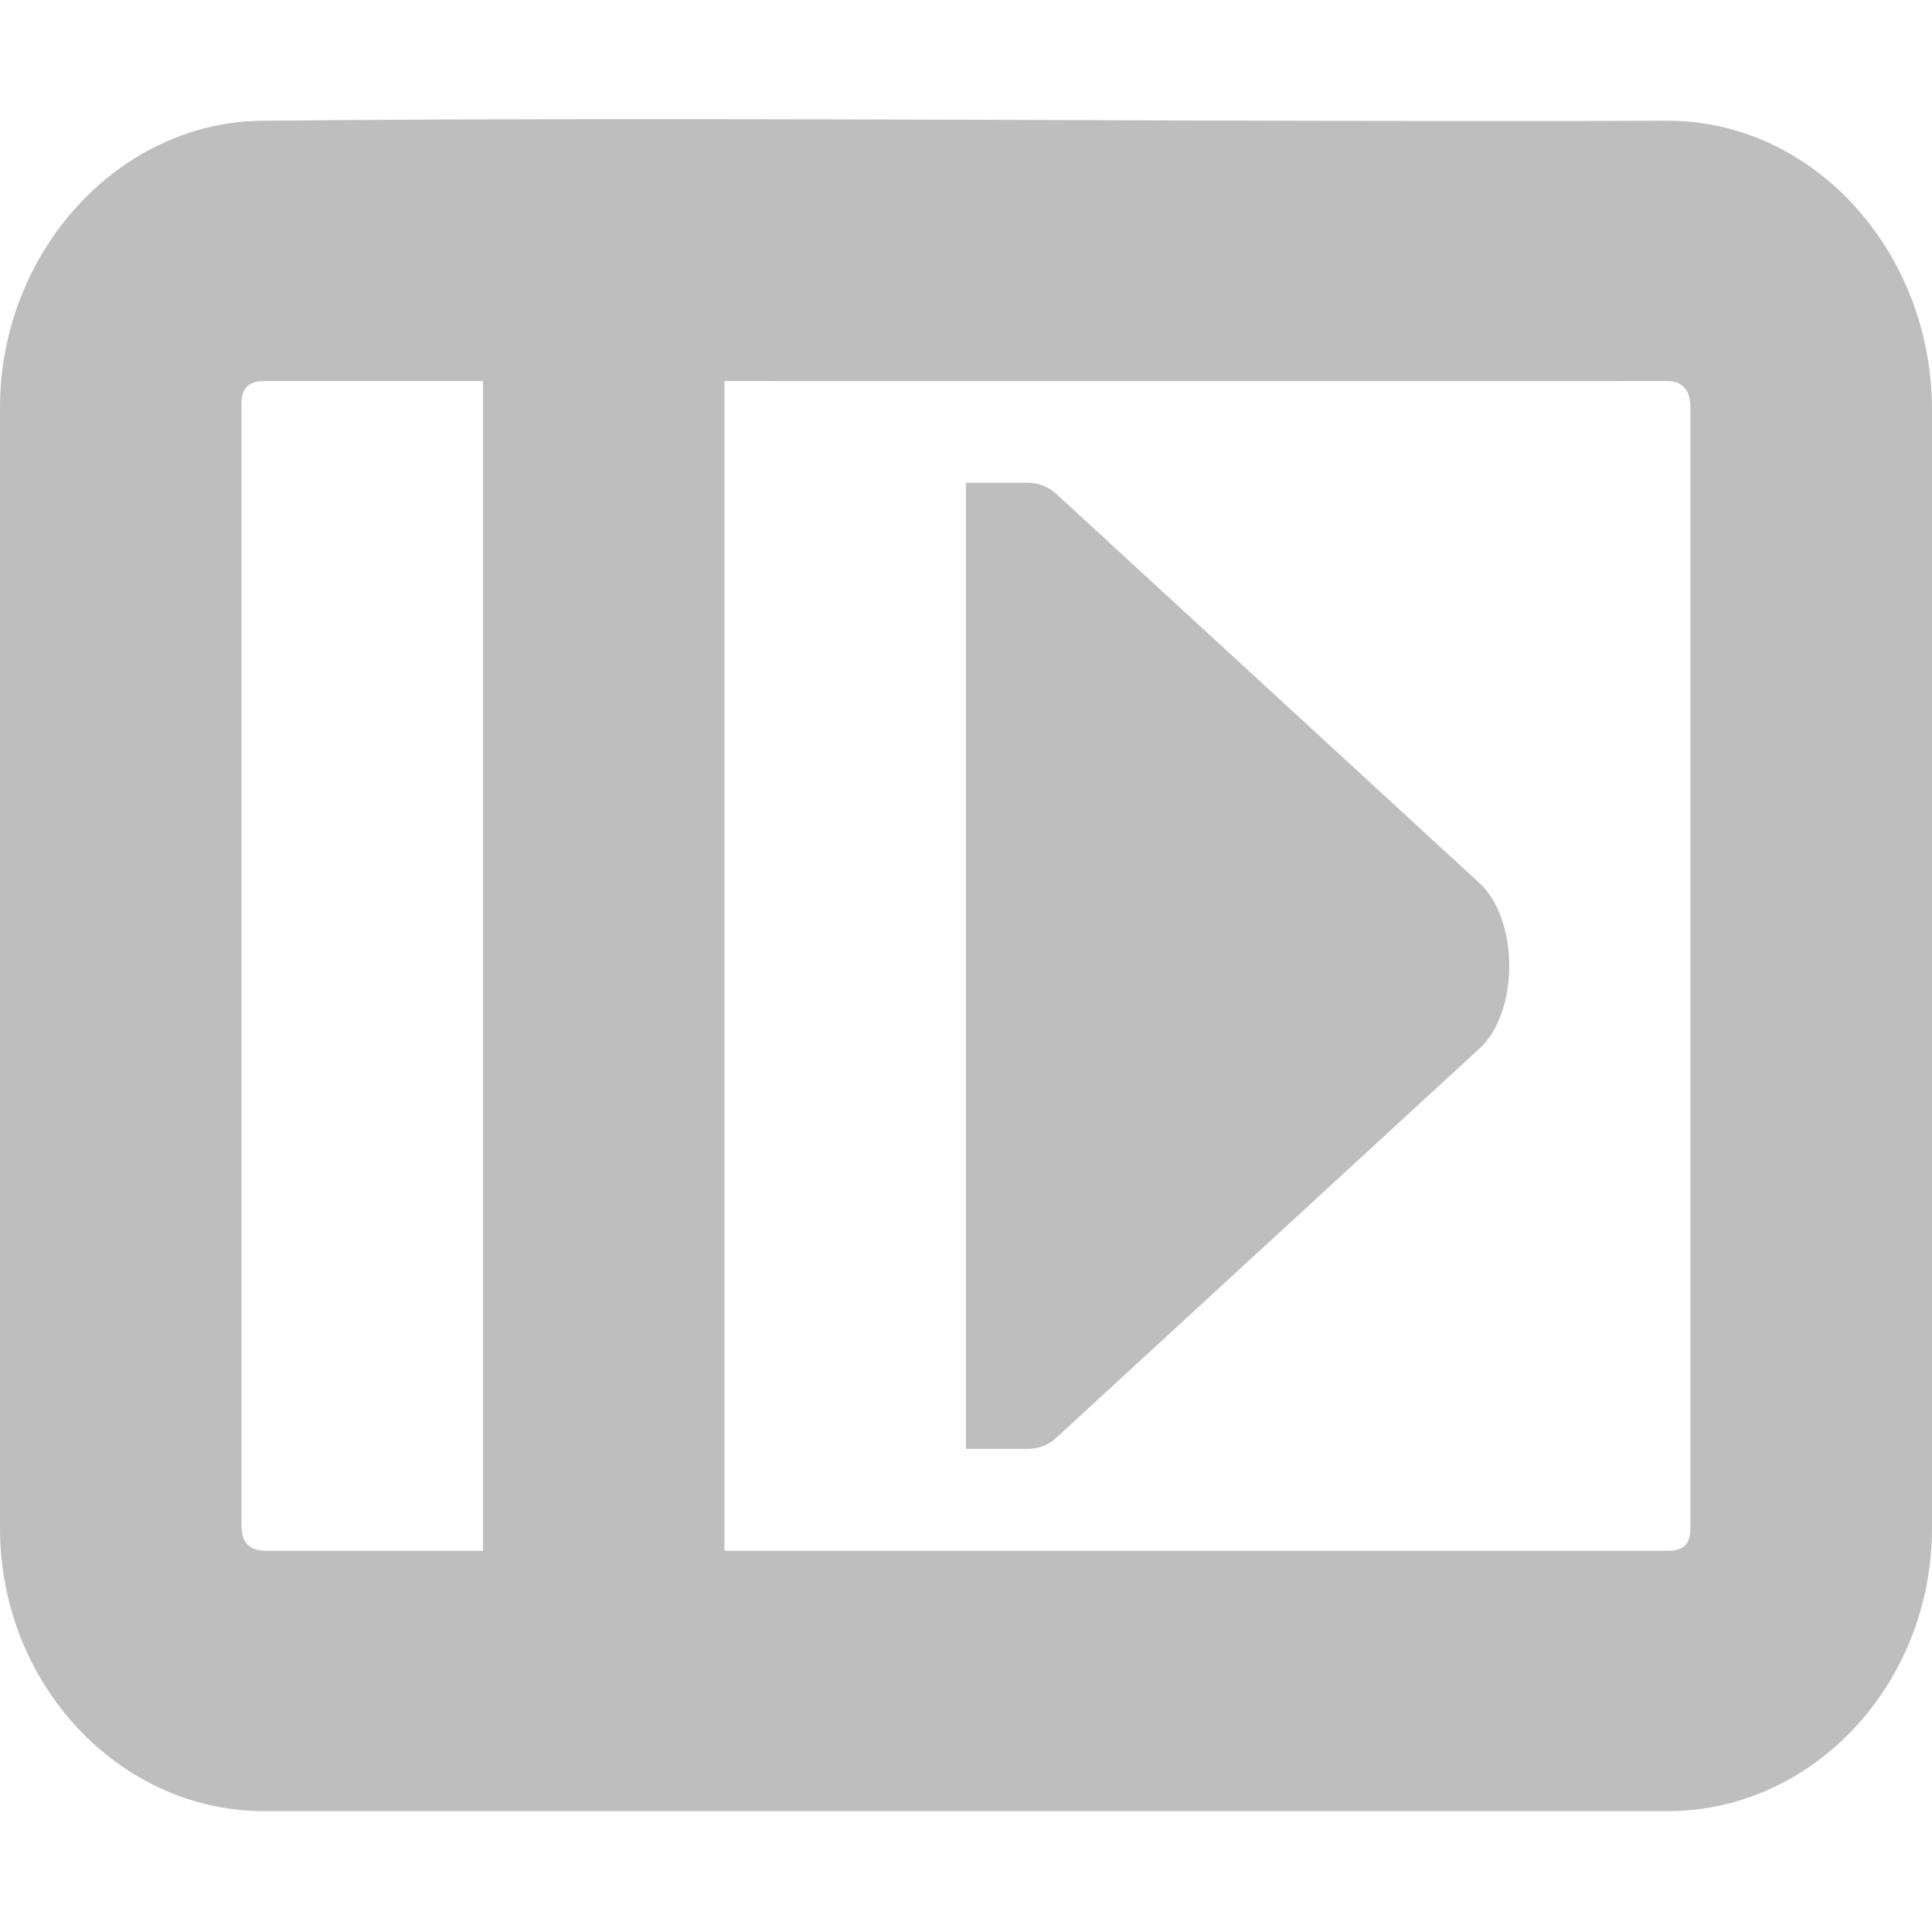
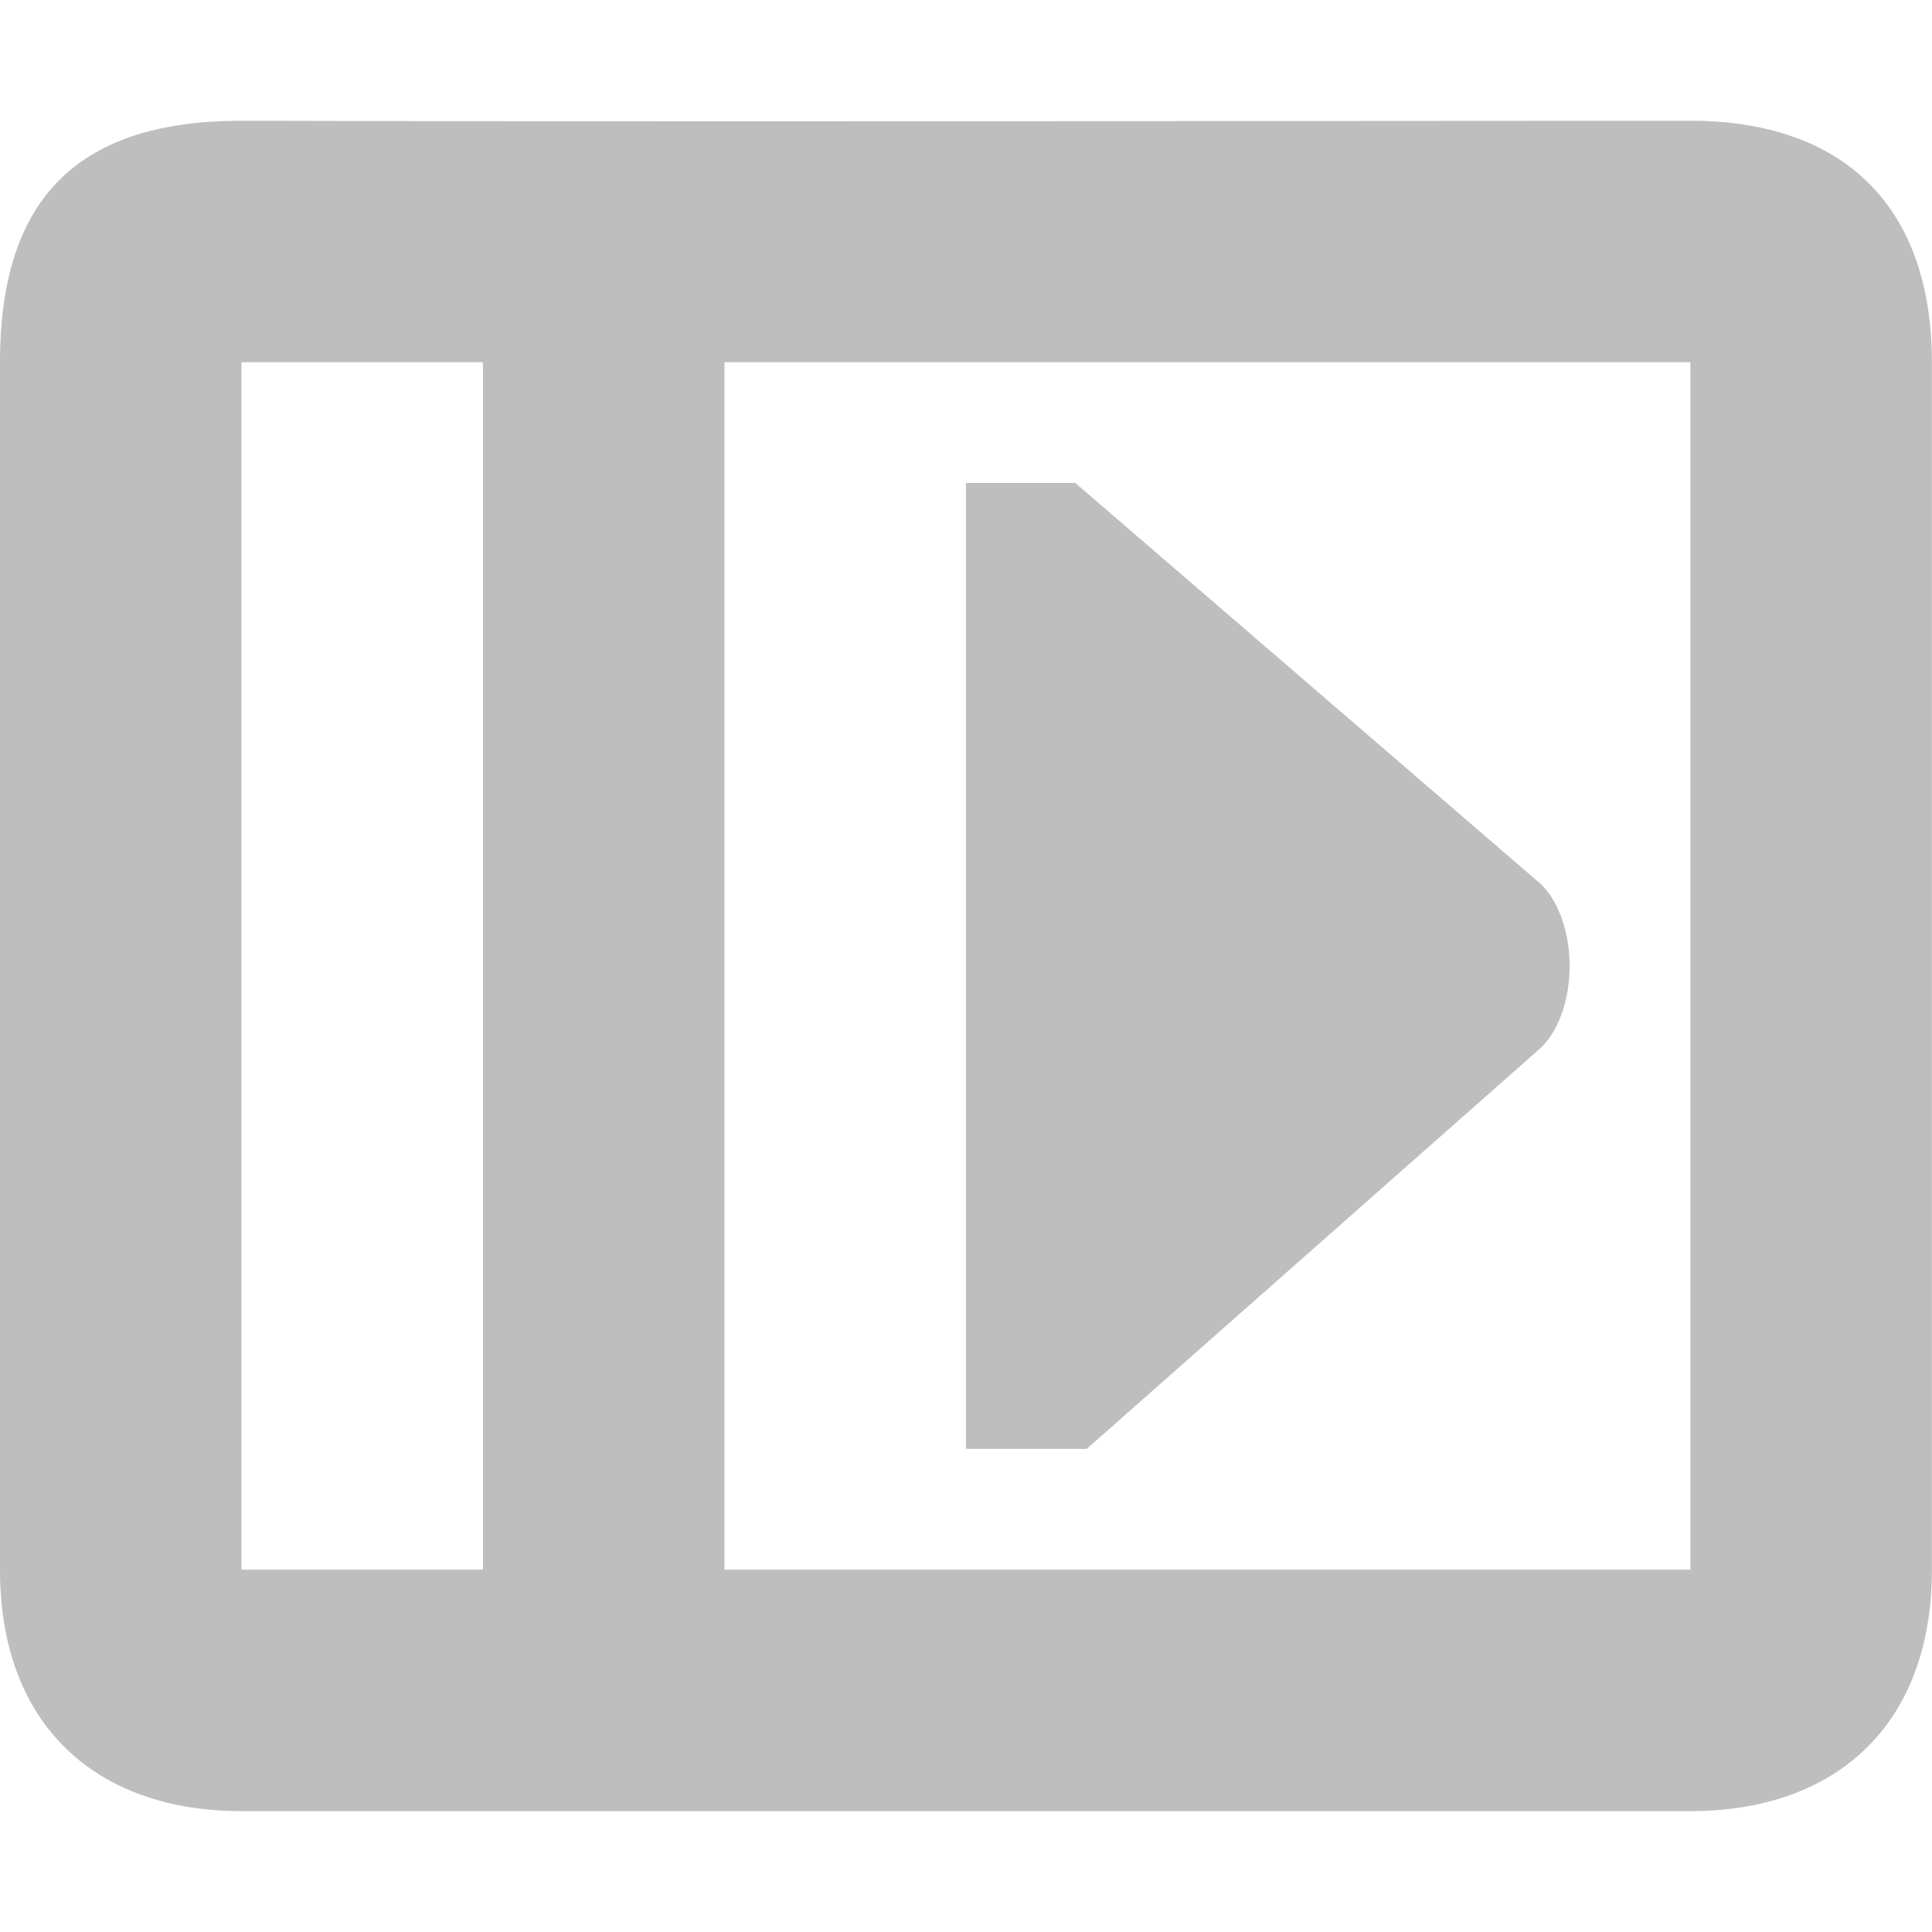
- <svg xmlns="http://www.w3.org/2000/svg" height="16.001" width="16" version="1.1">
-   <path d="m2.188 1c-1.2 0-2.188 1.084-2.188 2.375v9.281c0 1.291 0.986 2.344 2.188 2.344h11.625c1.202 0 2.188-1.053 2.188-2.344v-9.281c-0.01-1.302-0.988-2.375-2.188-2.375-3.853 0.014-7.831-0.036-11.624 0zm0 2.156c0.208 0 1.385 0 1.812 0v9.688h-1.812c-0.14-0.011-0.188-0.079-0.188-0.219v-9.281c0-0.129 0.058-0.188 0.188-0.188zm3.812 0c2.594-0 5.225 0.001 7.812 0 0.124 0 0.188 0.078 0.188 0.219v9.281c0 0.141-0.064 0.188-0.188 0.188h-7.812v-9.688zm2 0.844v8s0.333-0 0.5 0c0.088 0 0.174-0.022 0.25-0.094l3.5-3.219c0.156-0.138 0.25-0.406 0.25-0.688s-0.094-0.55-0.25-0.688l-3.5-3.219c-0.076-0.069-0.162-0.095-0.25-0.094h-0.5z" fill="#bebebe" />
+ <svg xmlns="http://www.w3.org/2000/svg" height="16.001" width="16" version="1.1" id="svg6344">
+   <defs id="defs6350" />
+   <path style="fill:#bebebe" d="M 2 1 C 0.678 1 2.3520977e-18 1.61 0 3 L 0 13 C 0 14.291 0.798 15 2 15 L 14 15 C 15.202 15 16 14.291 16 13 L 16 3 C 16 1.712 15.271 1 14 1 C 11.027 1 5.887 1.011 2 1 z M 2 3 L 4 3 L 4 13 L 2 13 L 2 3 z M 6 3 L 14 3 L 14 13 L 6 13 L 6 3 z M 8 4 L 8 12 L 9 12 L 12.75 8.688 C 12.906 8.55 13 8.281 13 8 C 13 7.719 12.905 7.45 12.75 7.312 L 8.906 4 L 8 4 z " id="path4" />
</svg>
